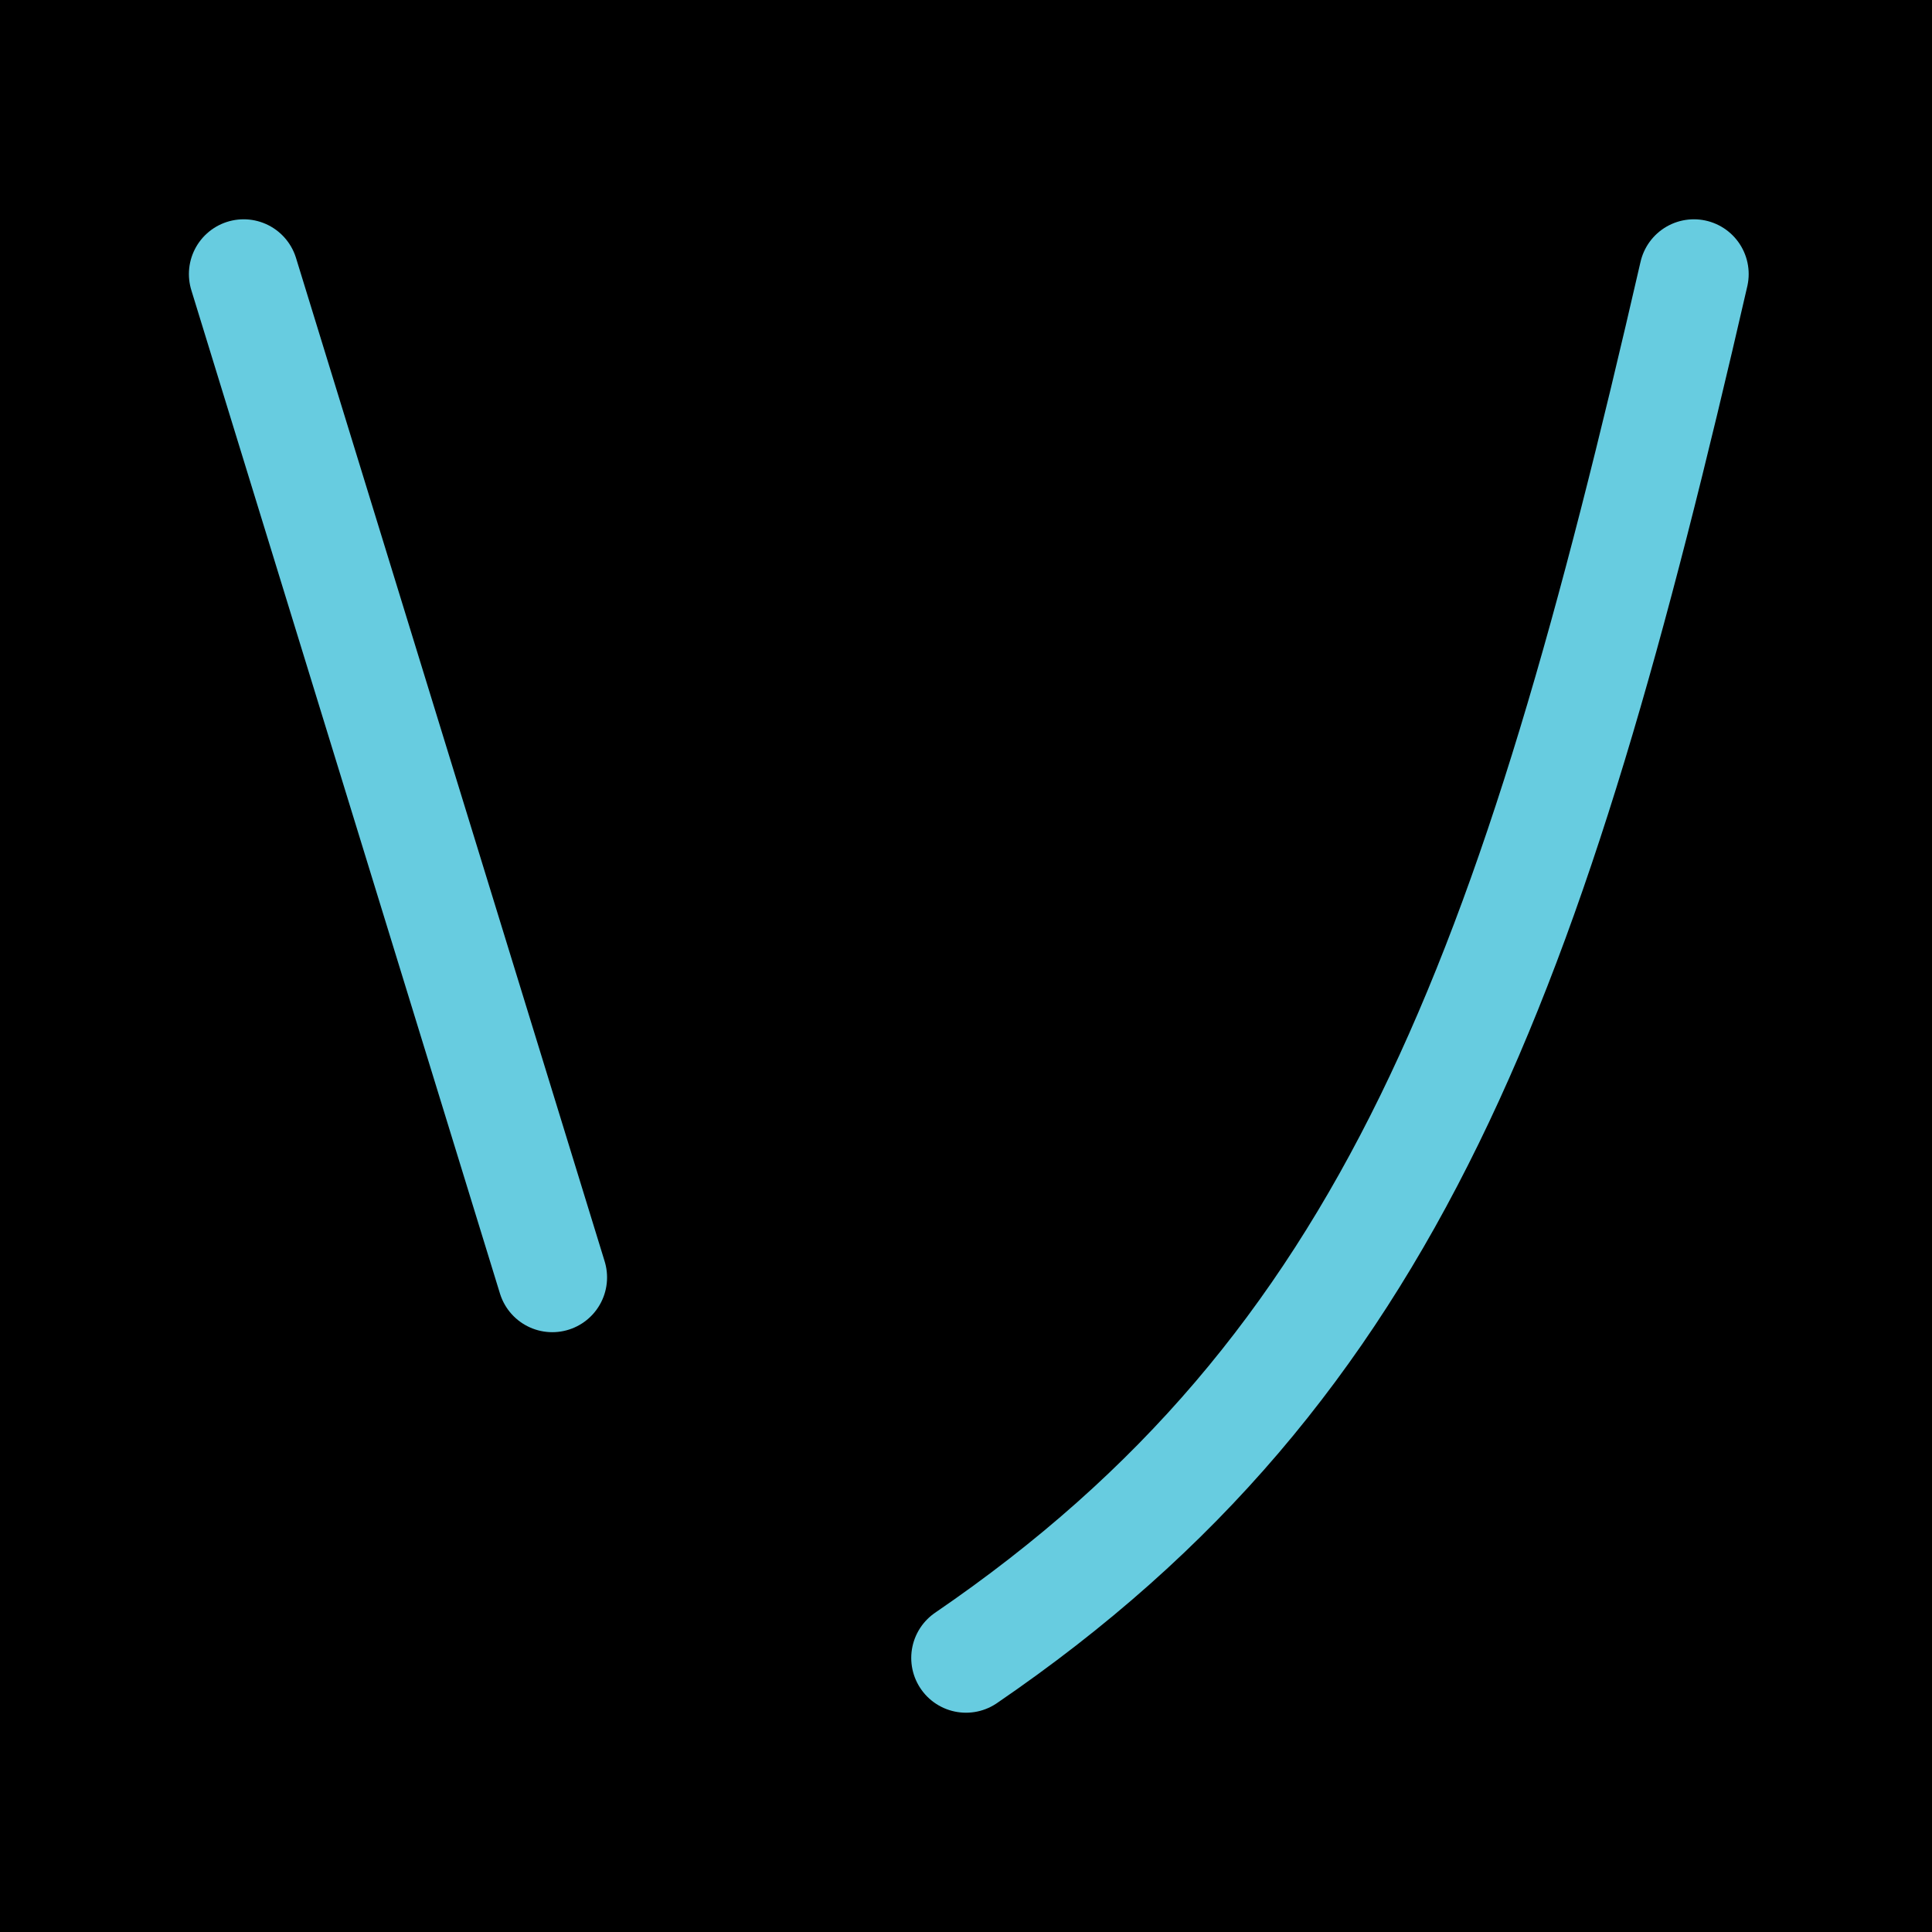
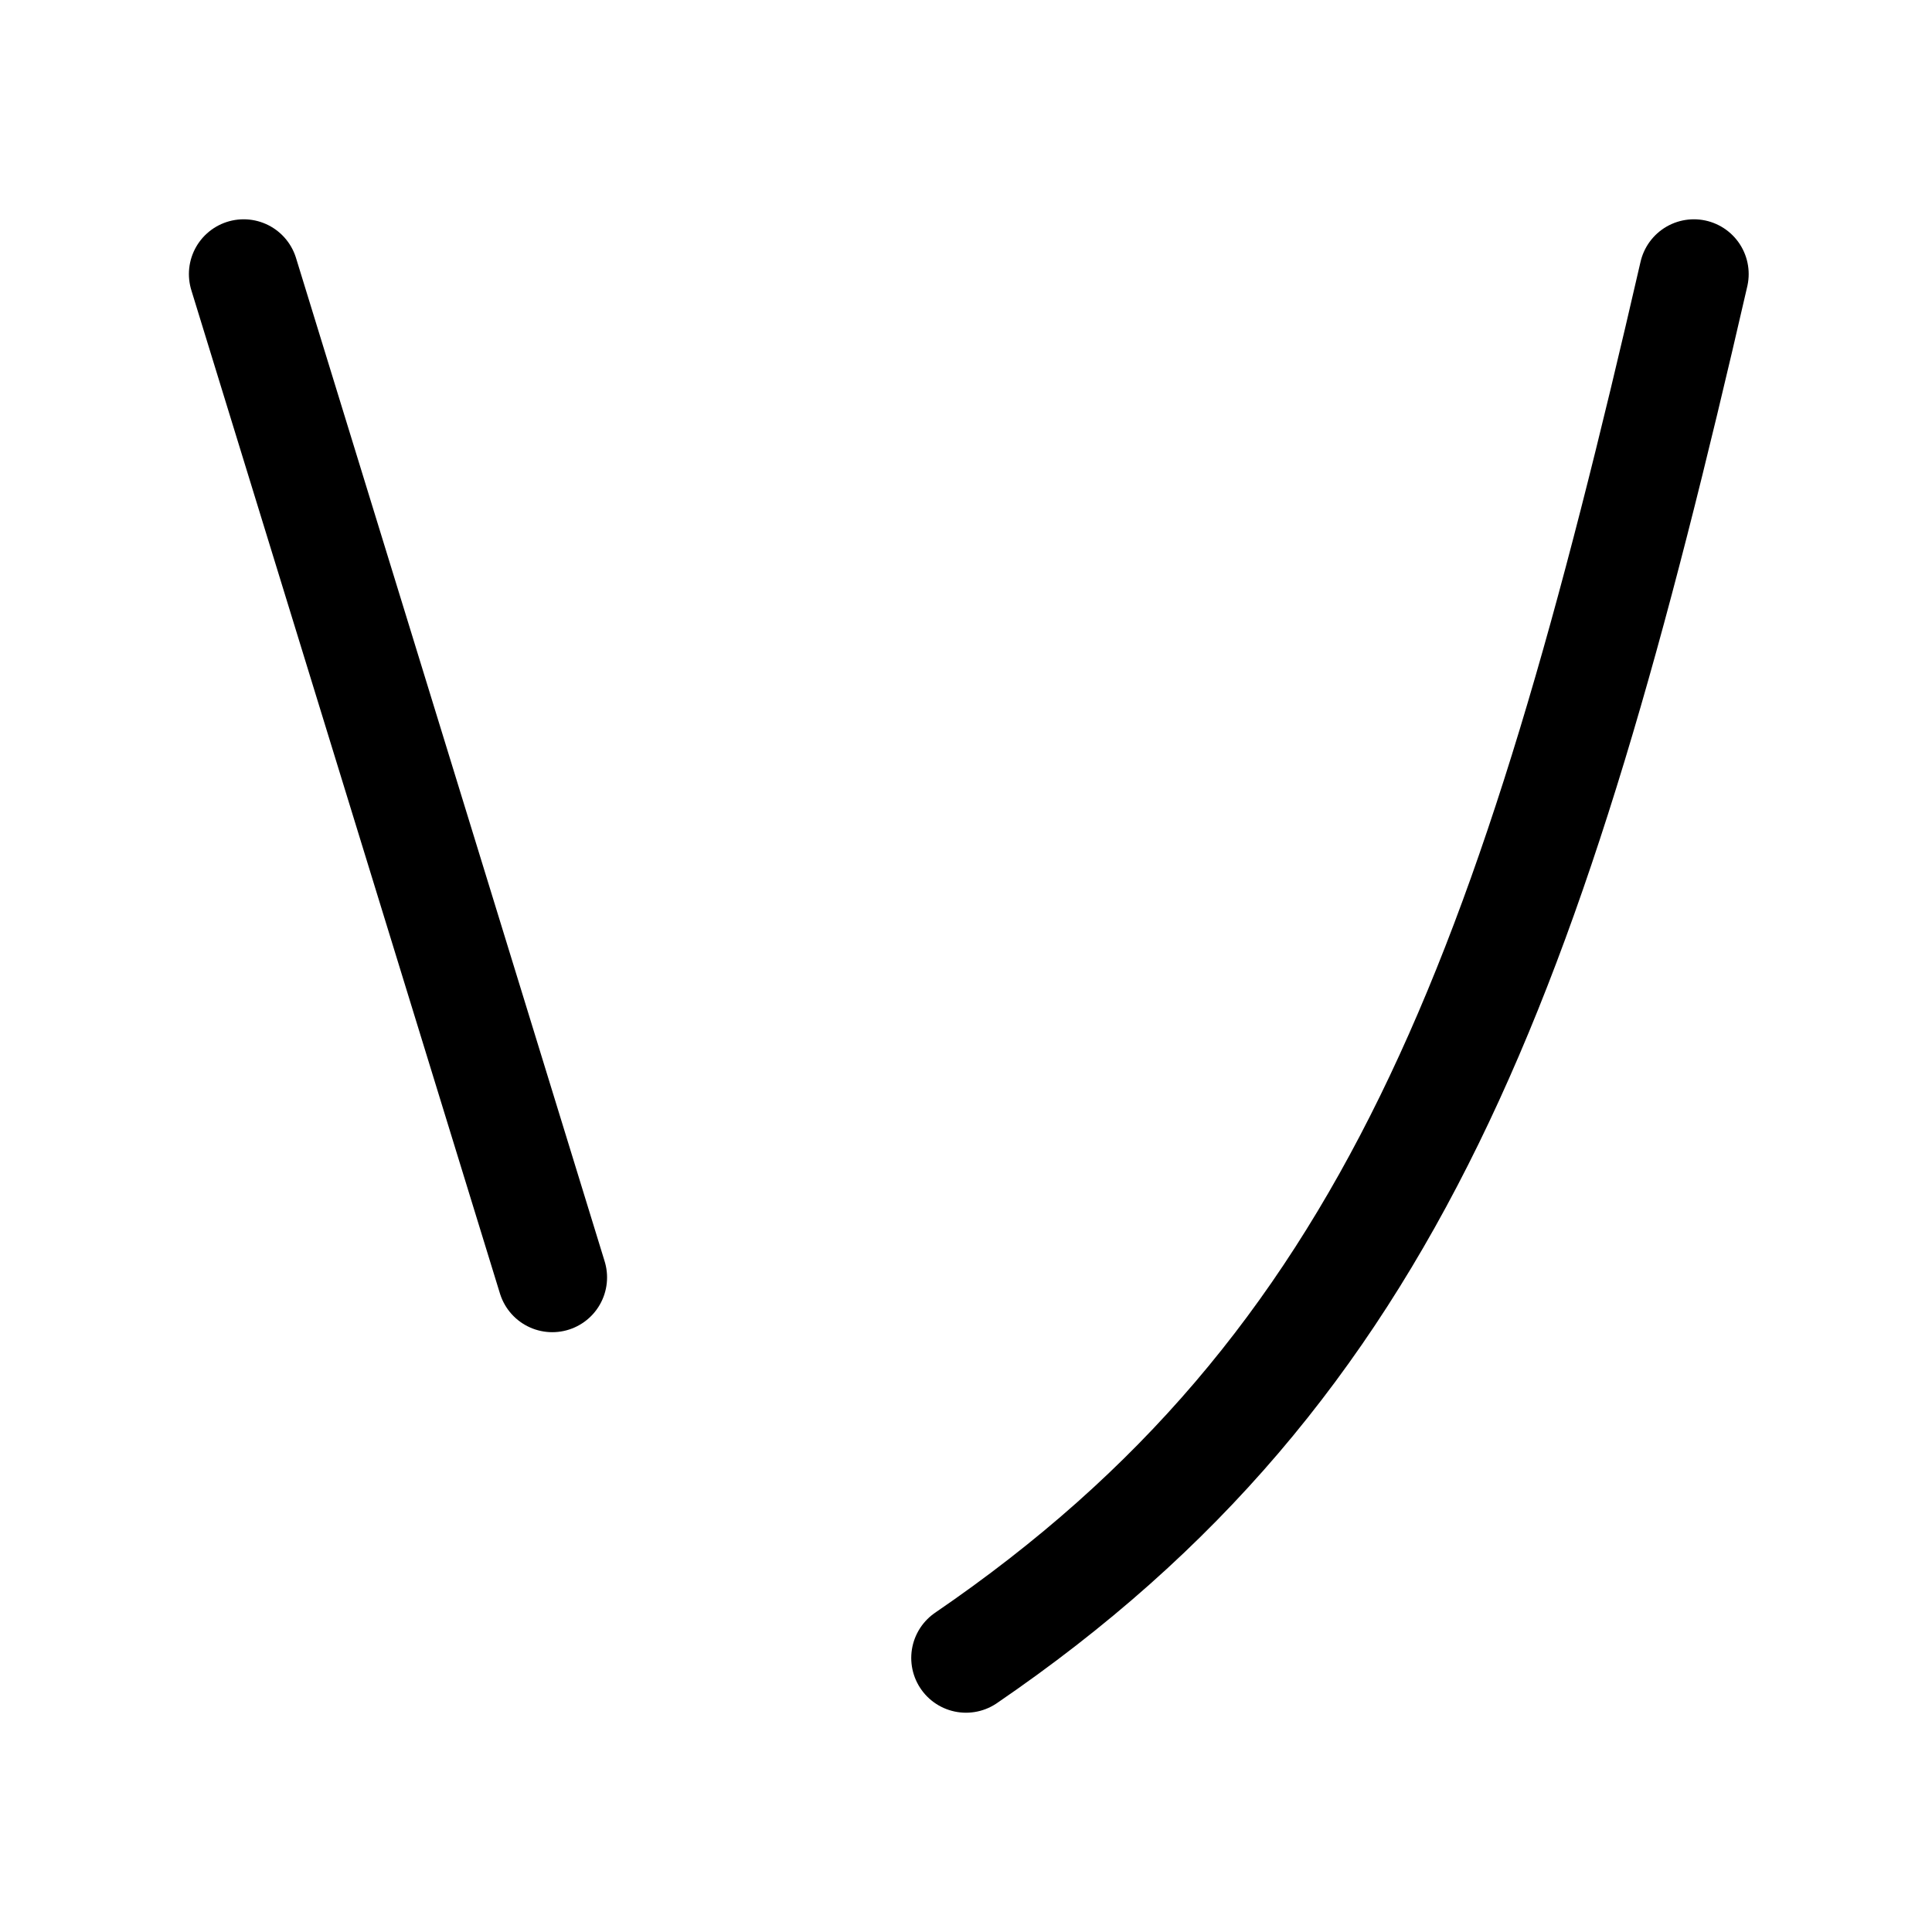
<svg xmlns="http://www.w3.org/2000/svg" width="1000" height="1000" viewBox="0 0 264.583 264.583" version="1.1" id="svg5">
  <defs id="defs2" />
-   <rect style="fill:#000000;fill-opacity:1;stroke:none;stroke-width:6" id="rect1" width="264.583" height="264.583" x="0" y="0" ry="0" />
  <g id="layer1">
-     <path style="fill:none;stroke:#67cce0;stroke-width:15;stroke-linecap:round;stroke-linejoin:round;stroke-opacity:1" d="M 33.37,37.532 75.636,174.94" id="path1314" />
-     <path style="fill:none;stroke:#67cce0;stroke-width:15;stroke-linecap:round;stroke-linejoin:round;stroke-opacity:1" d="M 231.978,37.532 C 209.911,133.57 190.669,187.171 132.292,227.052" id="path1924" />
+     <path style="fill:none;stroke:#000000;stroke-width:15;stroke-linecap:round;stroke-linejoin:round;stroke-opacity:1" d="M 33.37,37.532 75.636,174.94" id="path1314" />
+     <path style="fill:none;stroke:#000000;stroke-width:15;stroke-linecap:round;stroke-linejoin:round;stroke-opacity:1" d="M 231.978,37.532 C 209.911,133.57 190.669,187.171 132.292,227.052" id="path1924" />
  </g>
</svg>
